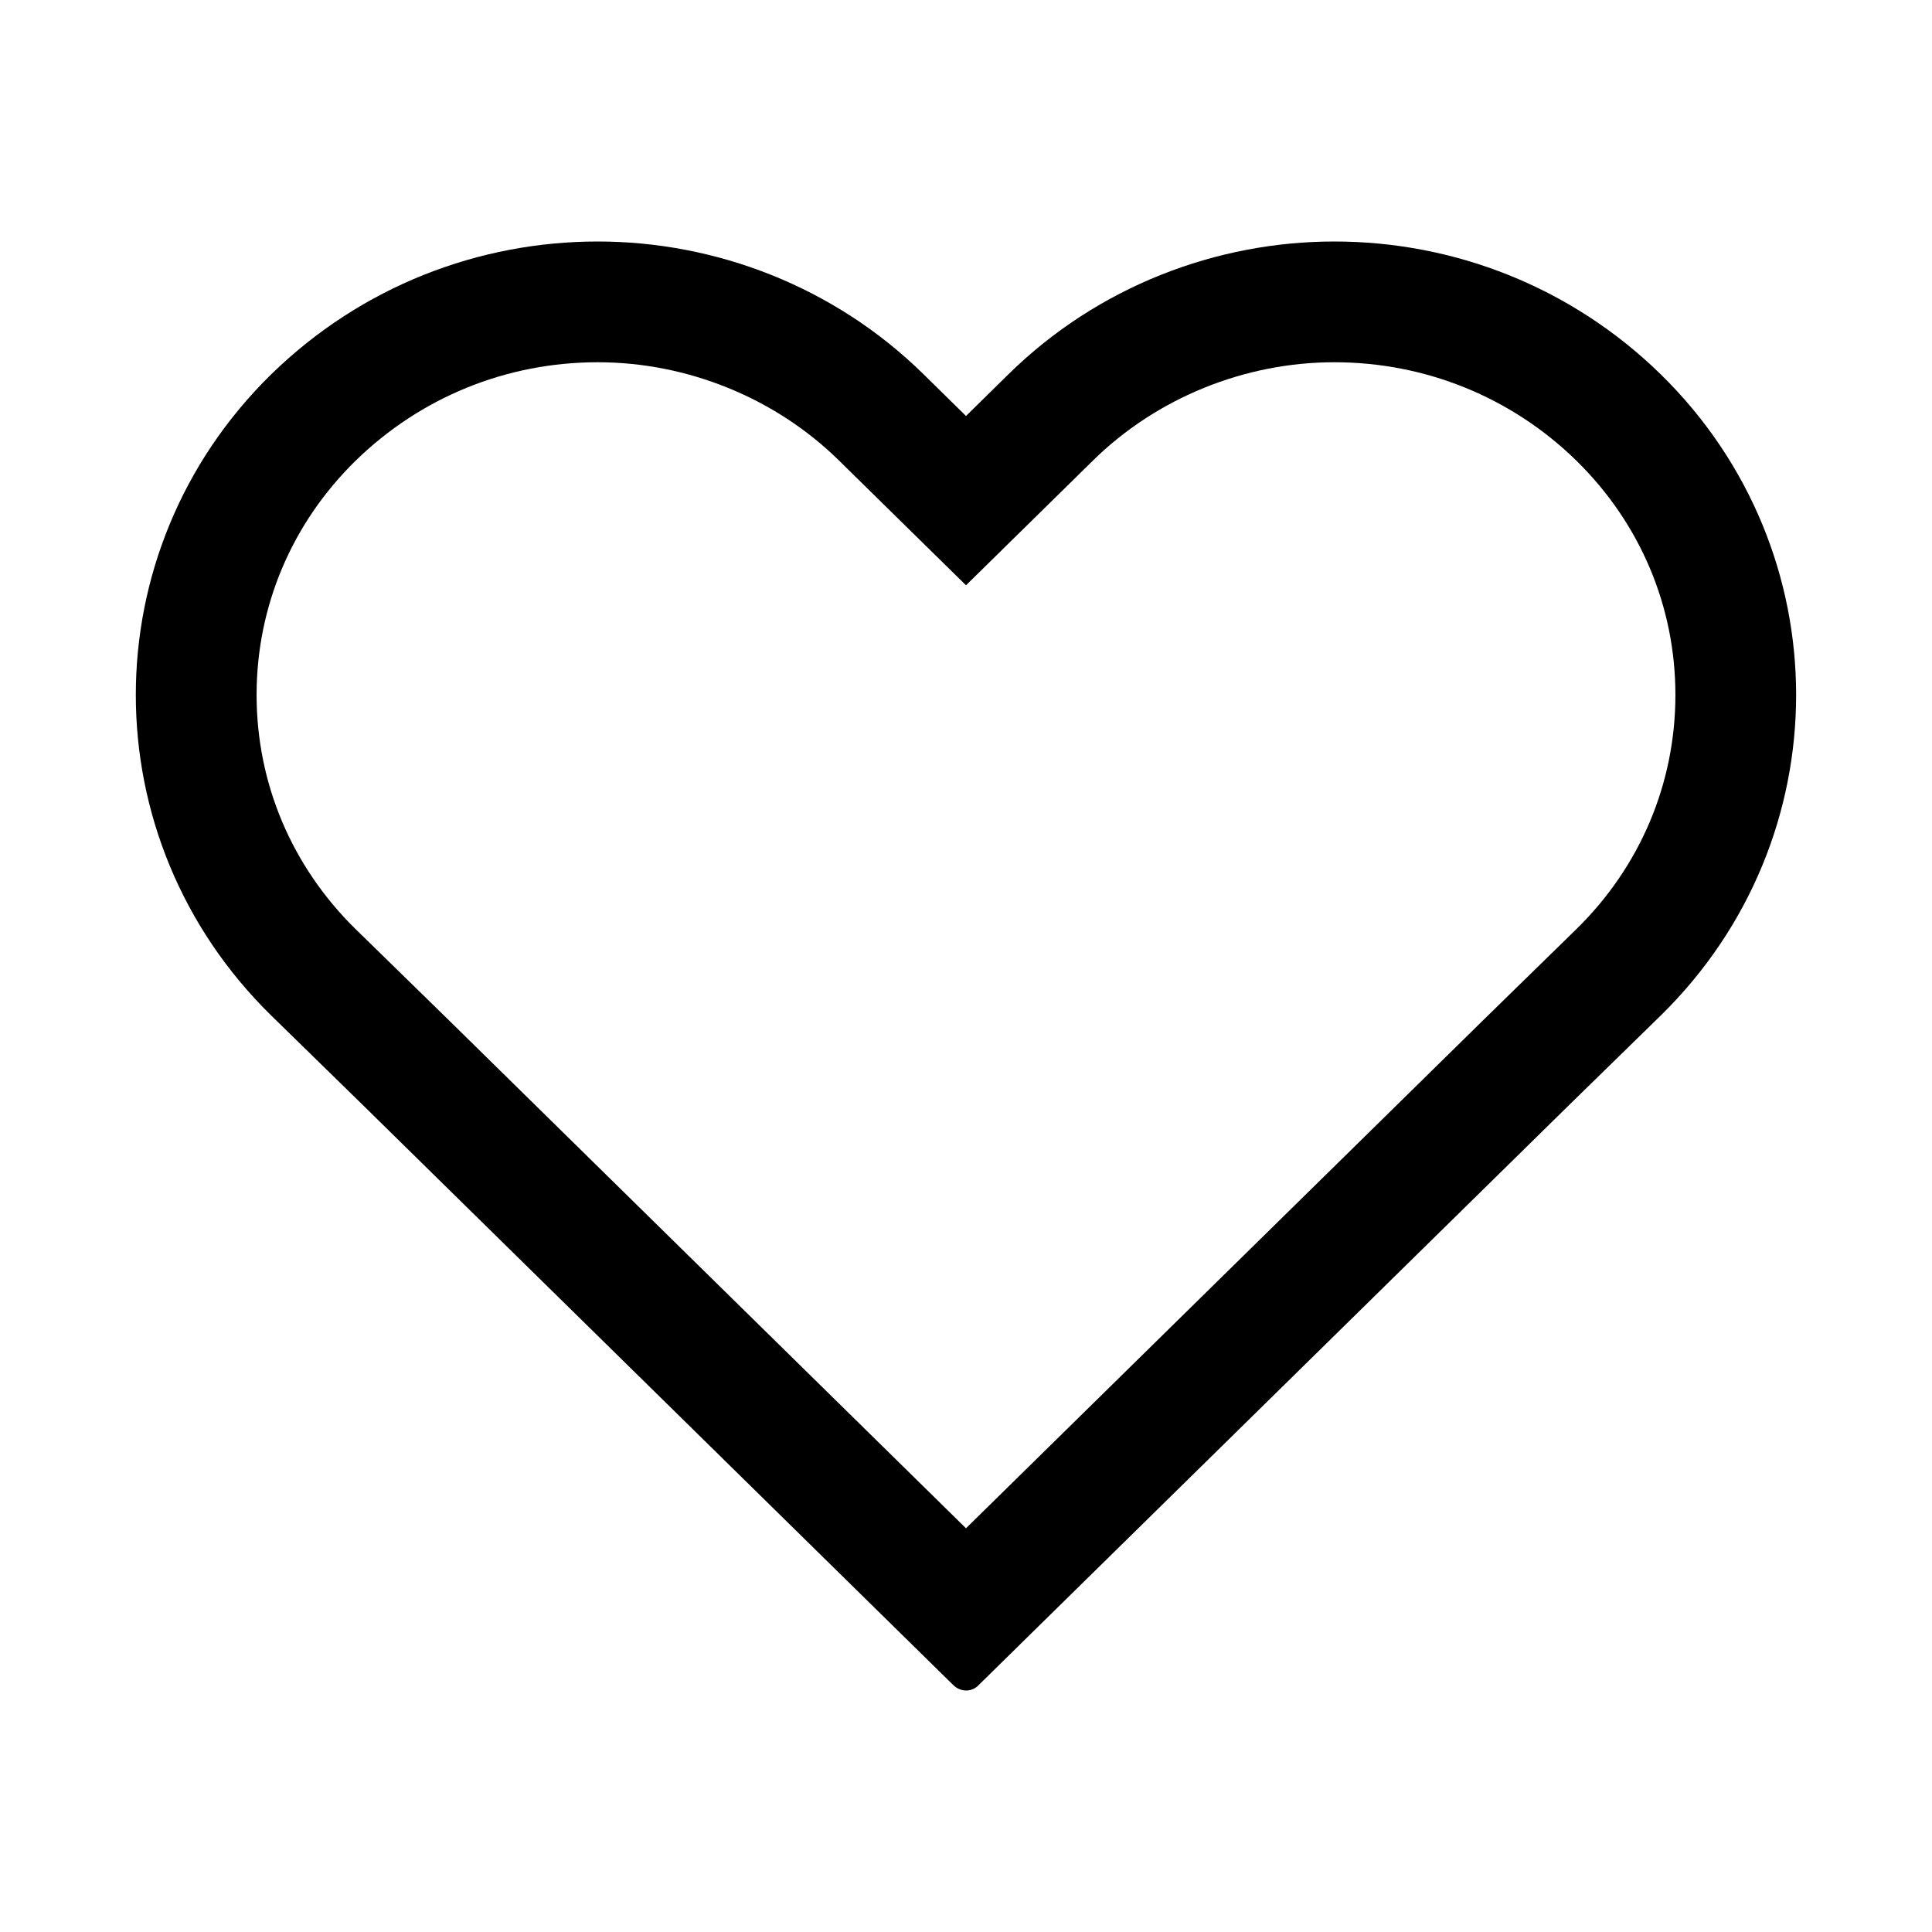
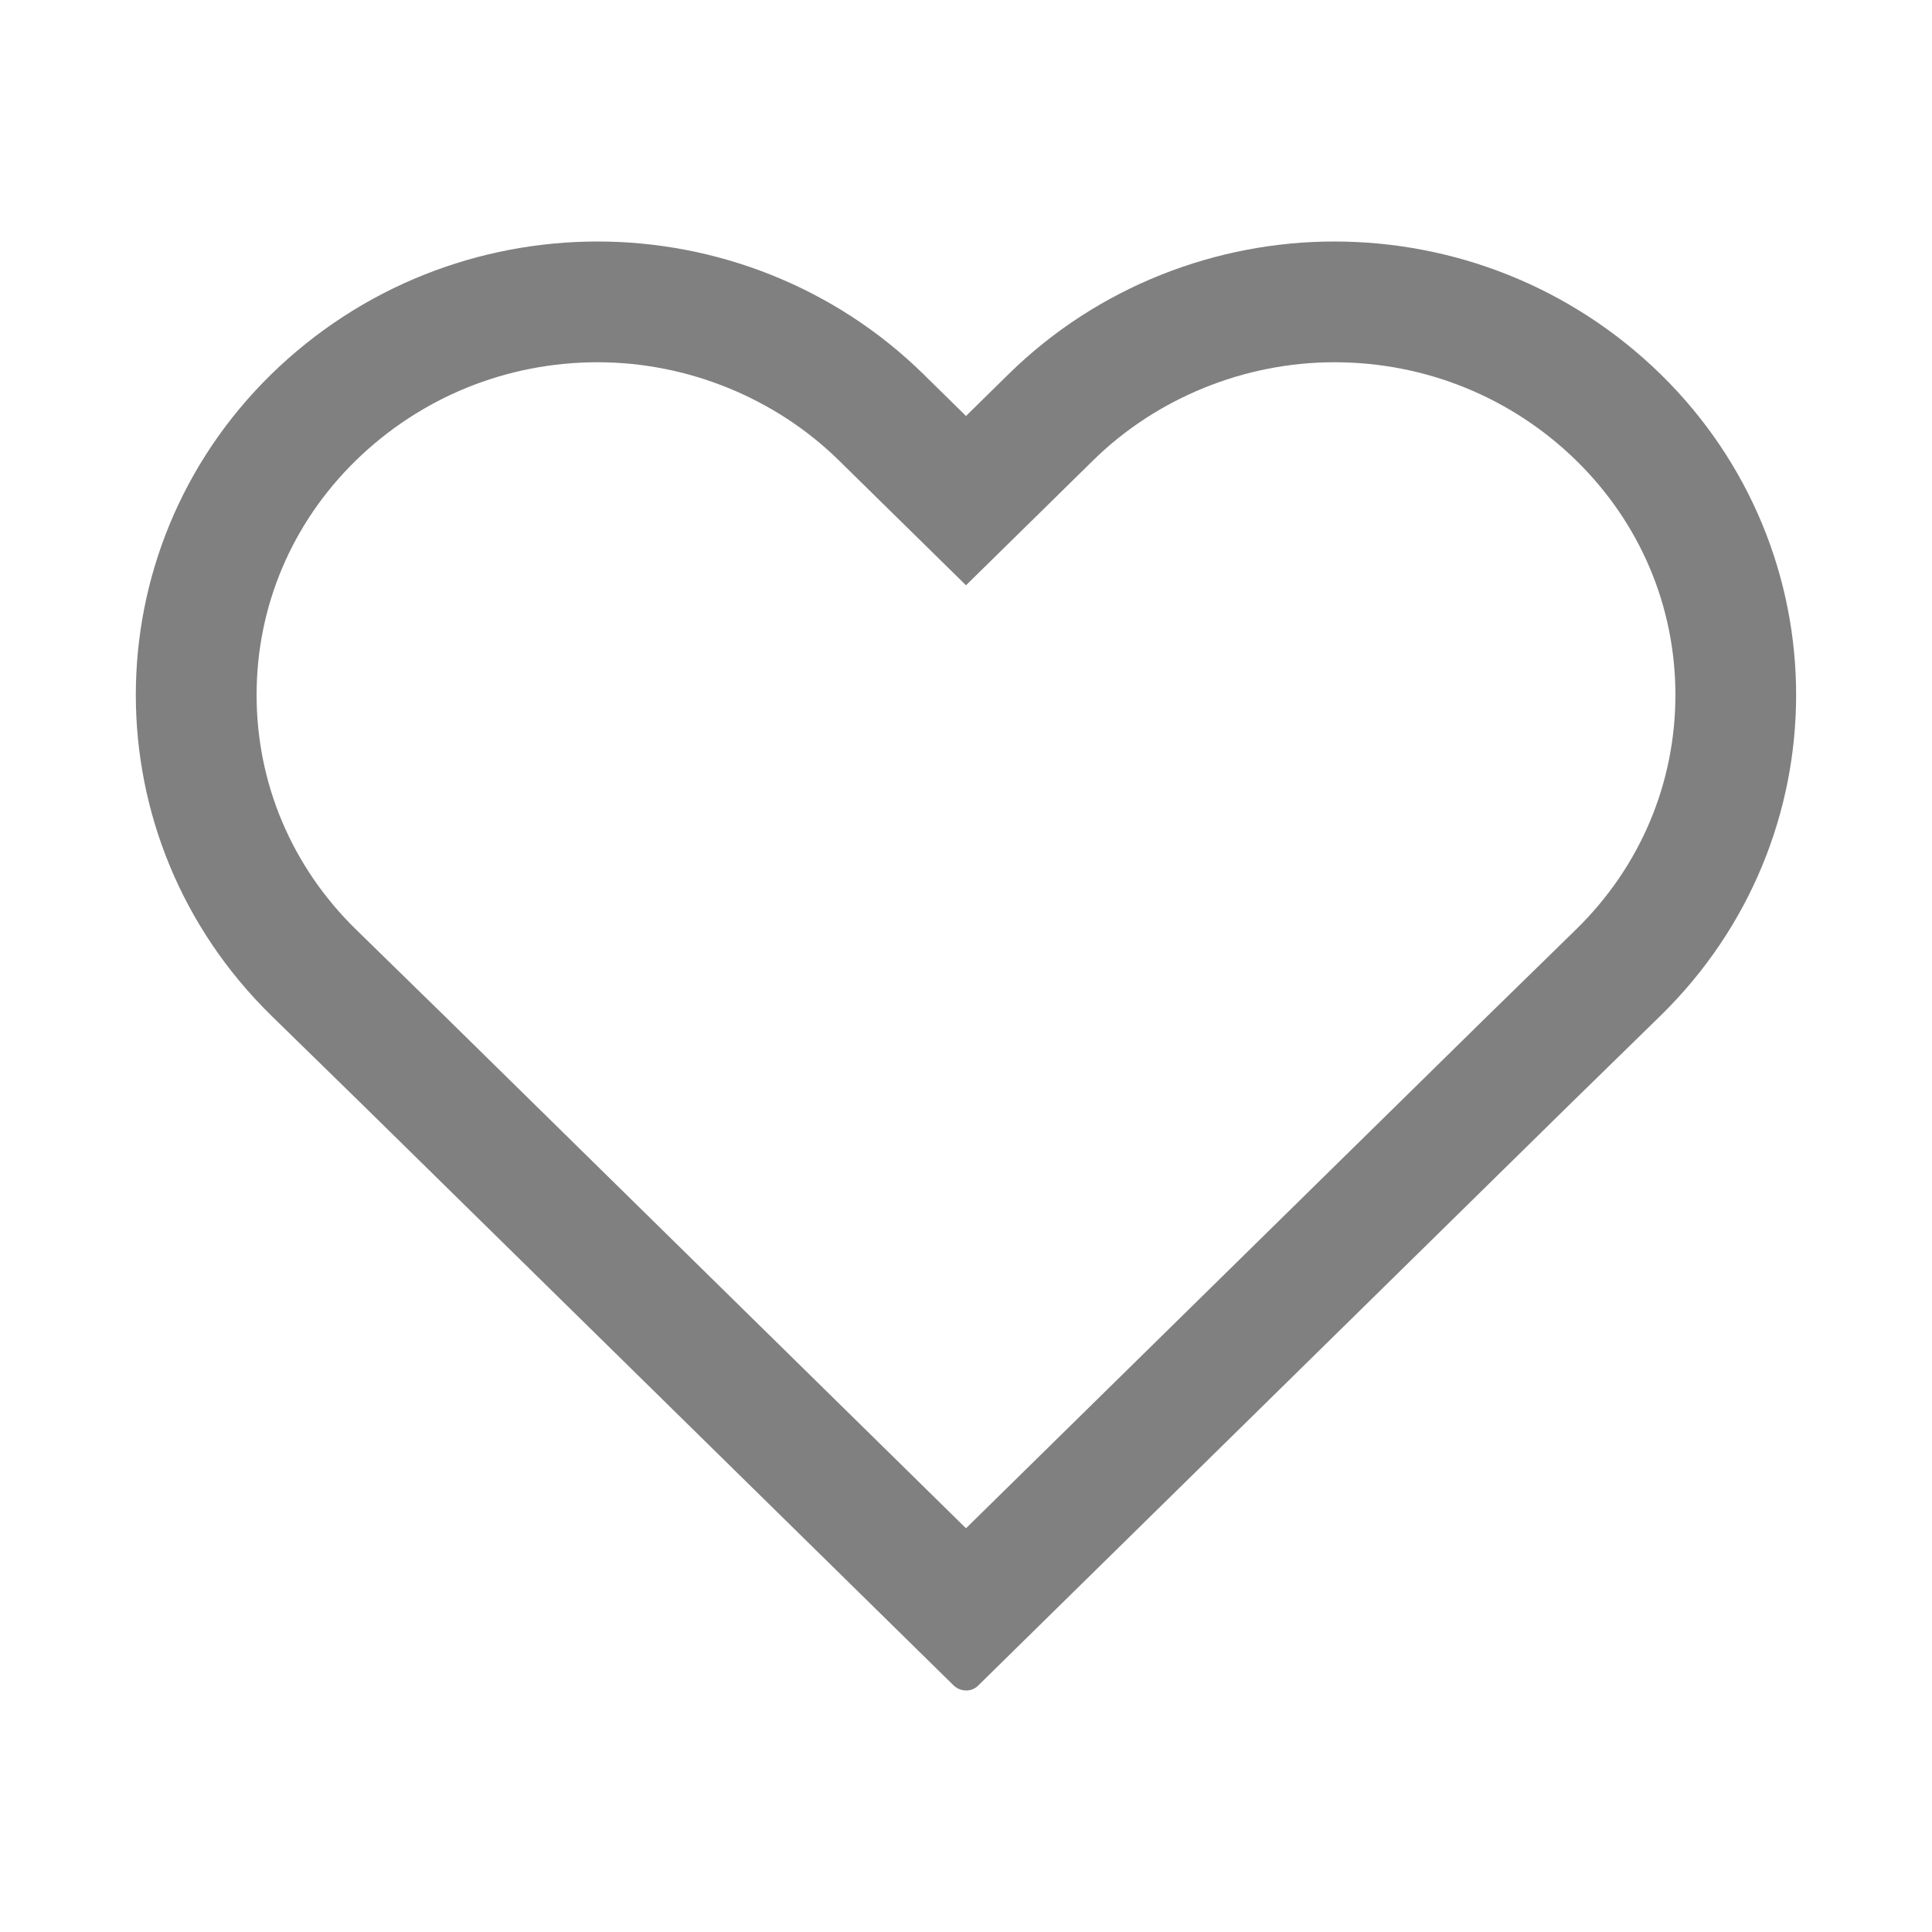
- <svg xmlns="http://www.w3.org/2000/svg" version="1.1" id="favorite" x="0px" y="0px" viewBox="0 0 32 32" style="enable-background:new 0 0 32 32;" xml:space="preserve">
+ <svg xmlns="http://www.w3.org/2000/svg" version="1.1" fill="grey" id="favorite" x="0px" y="0px" viewBox="0 0 32 32" style="enable-background:new 0 0 32 32;" xml:space="preserve">
  <g>
    <path d="M22.1,6c1.509,0,2.934,0.579,4.008,1.628c1.059,1.038,1.642,2.416,1.642,3.882c0,1.465-0.583,2.844-1.64,3.879   l-1.529,1.494L16,25.313l-8.585-8.434l-1.523-1.488C4.833,14.354,4.25,12.975,4.25,11.51c0-1.465,0.583-2.844,1.64-3.879   C6.967,6.579,8.391,6,9.9,6c1.488,0,2.944,0.593,3.996,1.627l0.702,0.69L16,9.694l1.402-1.377l0.703-0.691   C19.156,6.593,20.612,6,22.1,6 M22.1,4c-1.946,0-3.913,0.74-5.398,2.2L16,6.89L15.298,6.2C13.813,4.74,11.846,4,9.9,4   C7.934,4,5.987,4.74,4.492,6.2c-2.99,2.93-2.99,7.69,0,10.62l1.525,1.49l9.772,9.6c0.06,0.06,0.138,0.09,0.214,0.09   c0.076,0,0.152-0.03,0.207-0.09l9.772-9.6l1.525-1.49c2.99-2.93,2.99-7.69,0-10.62C26.013,4.74,24.066,4,22.1,4L22.1,4z" />
  </g>
</svg>
